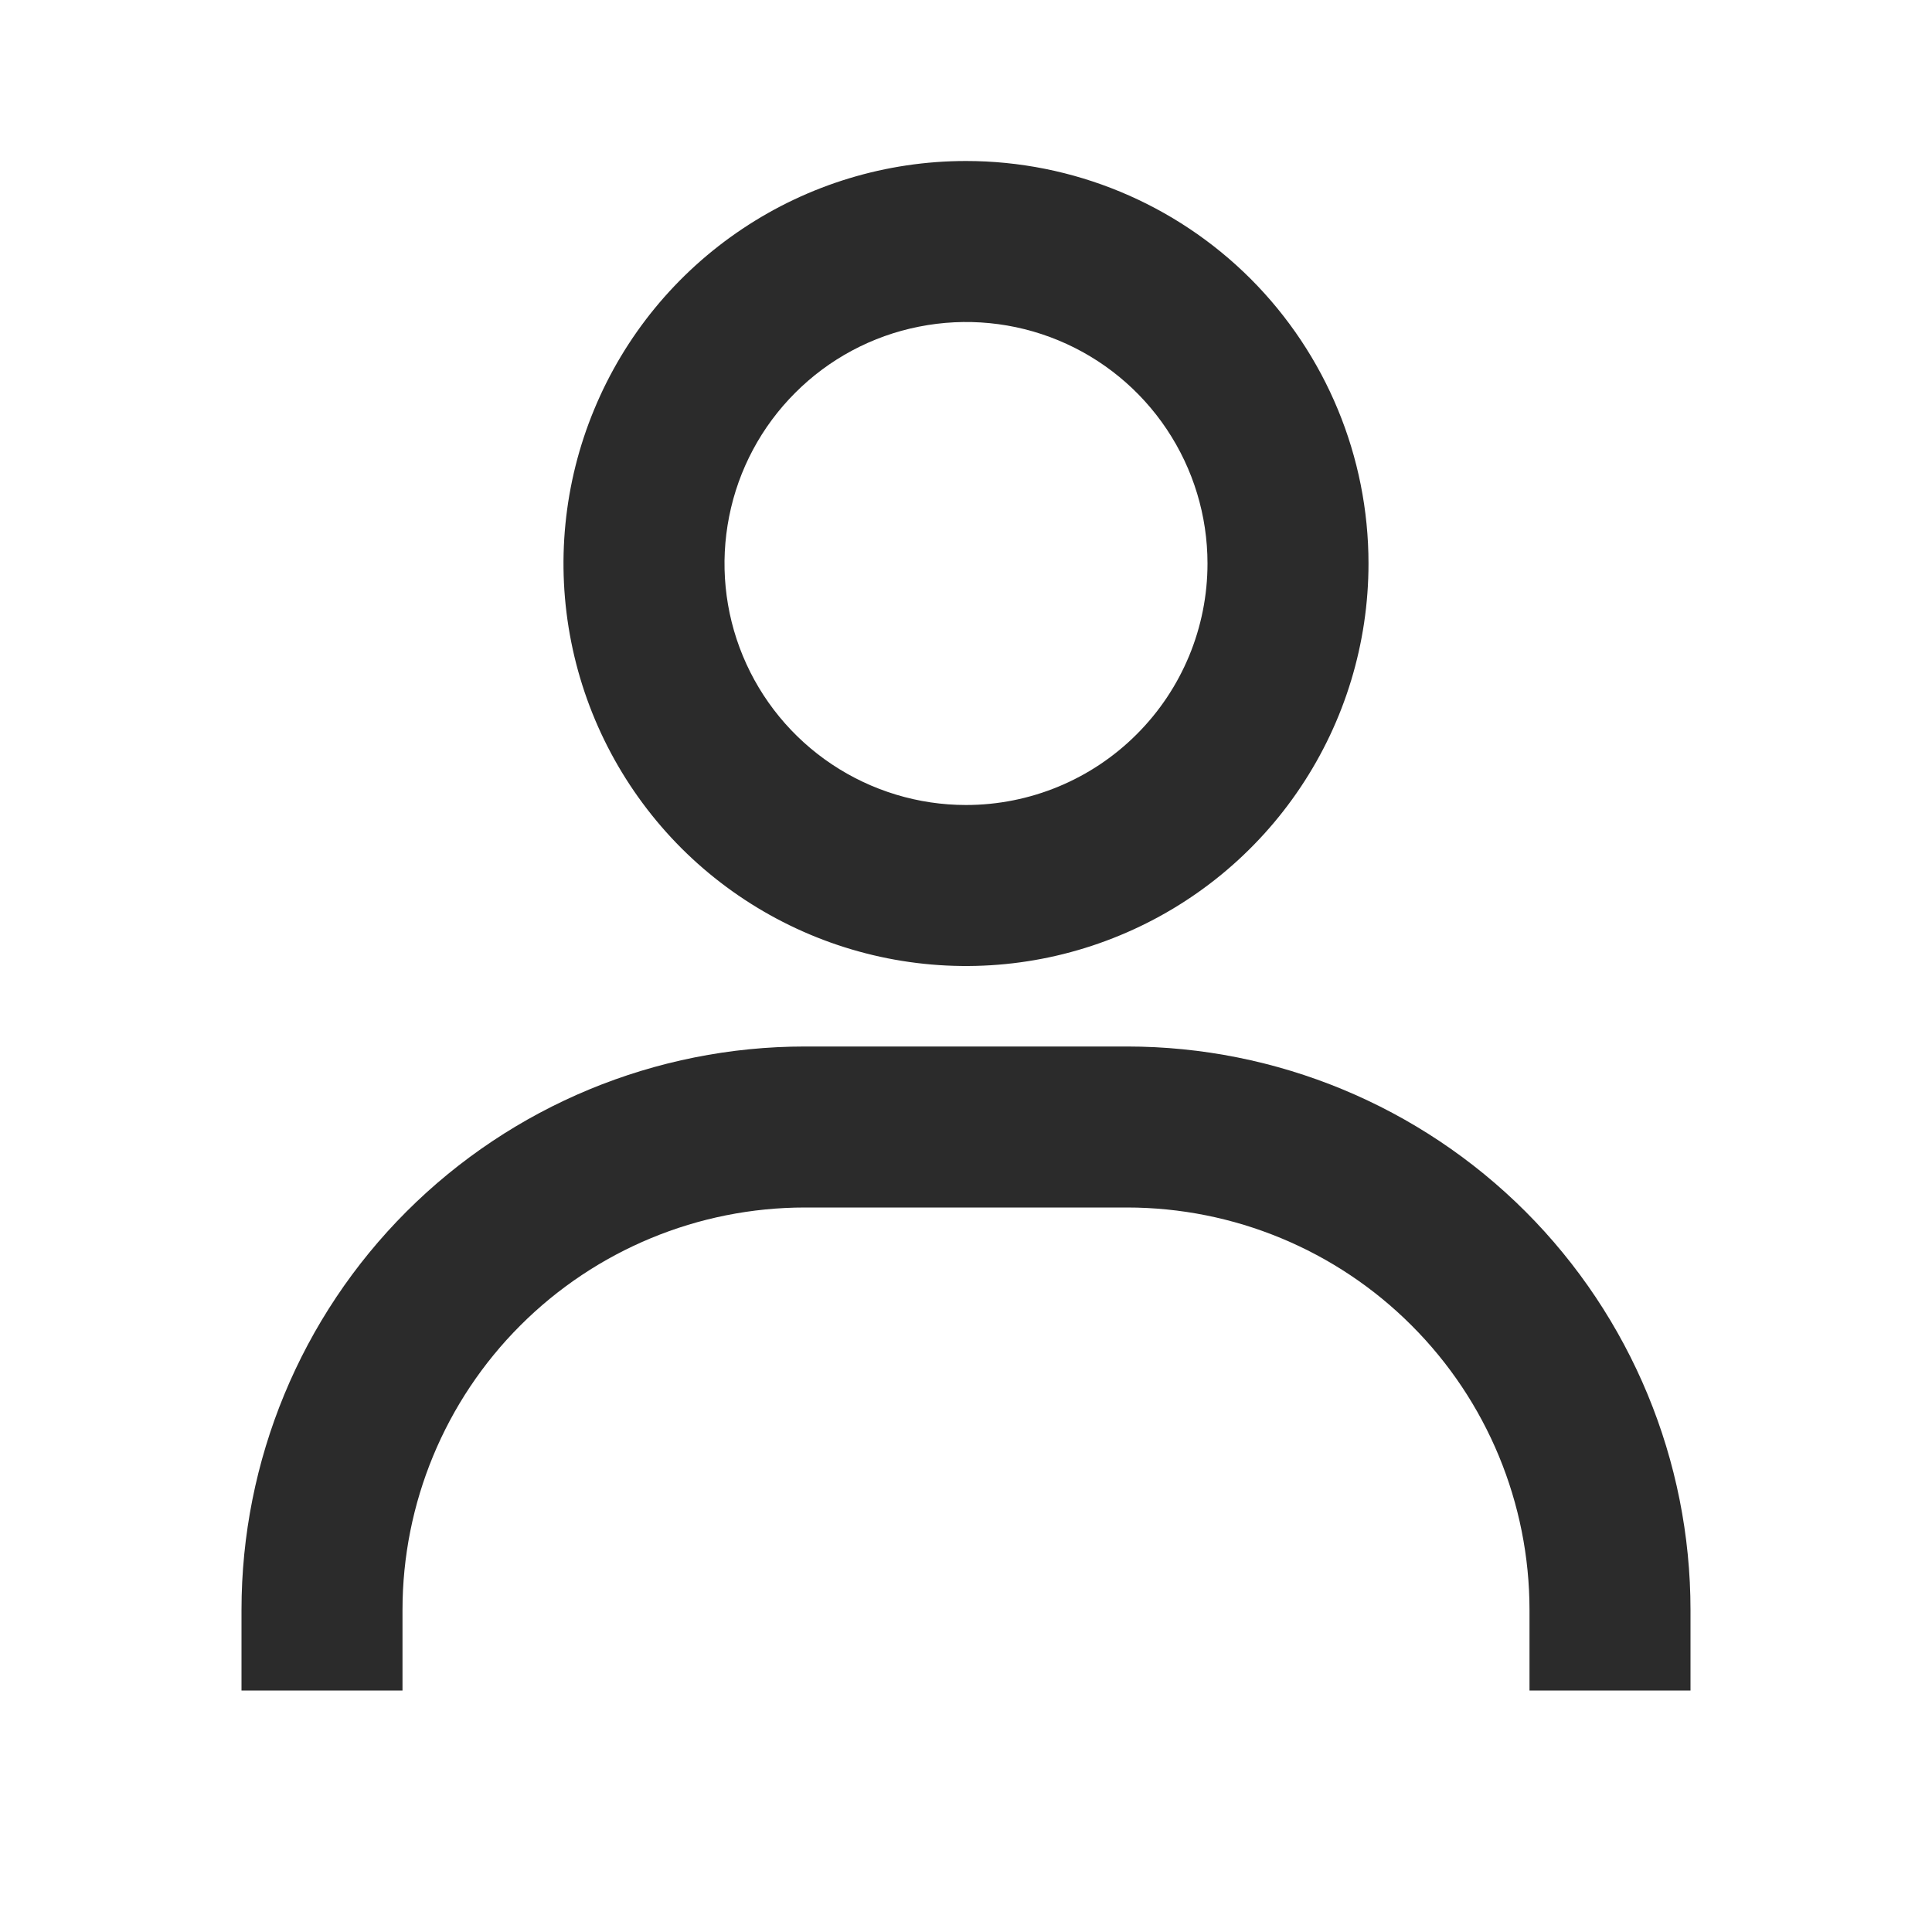
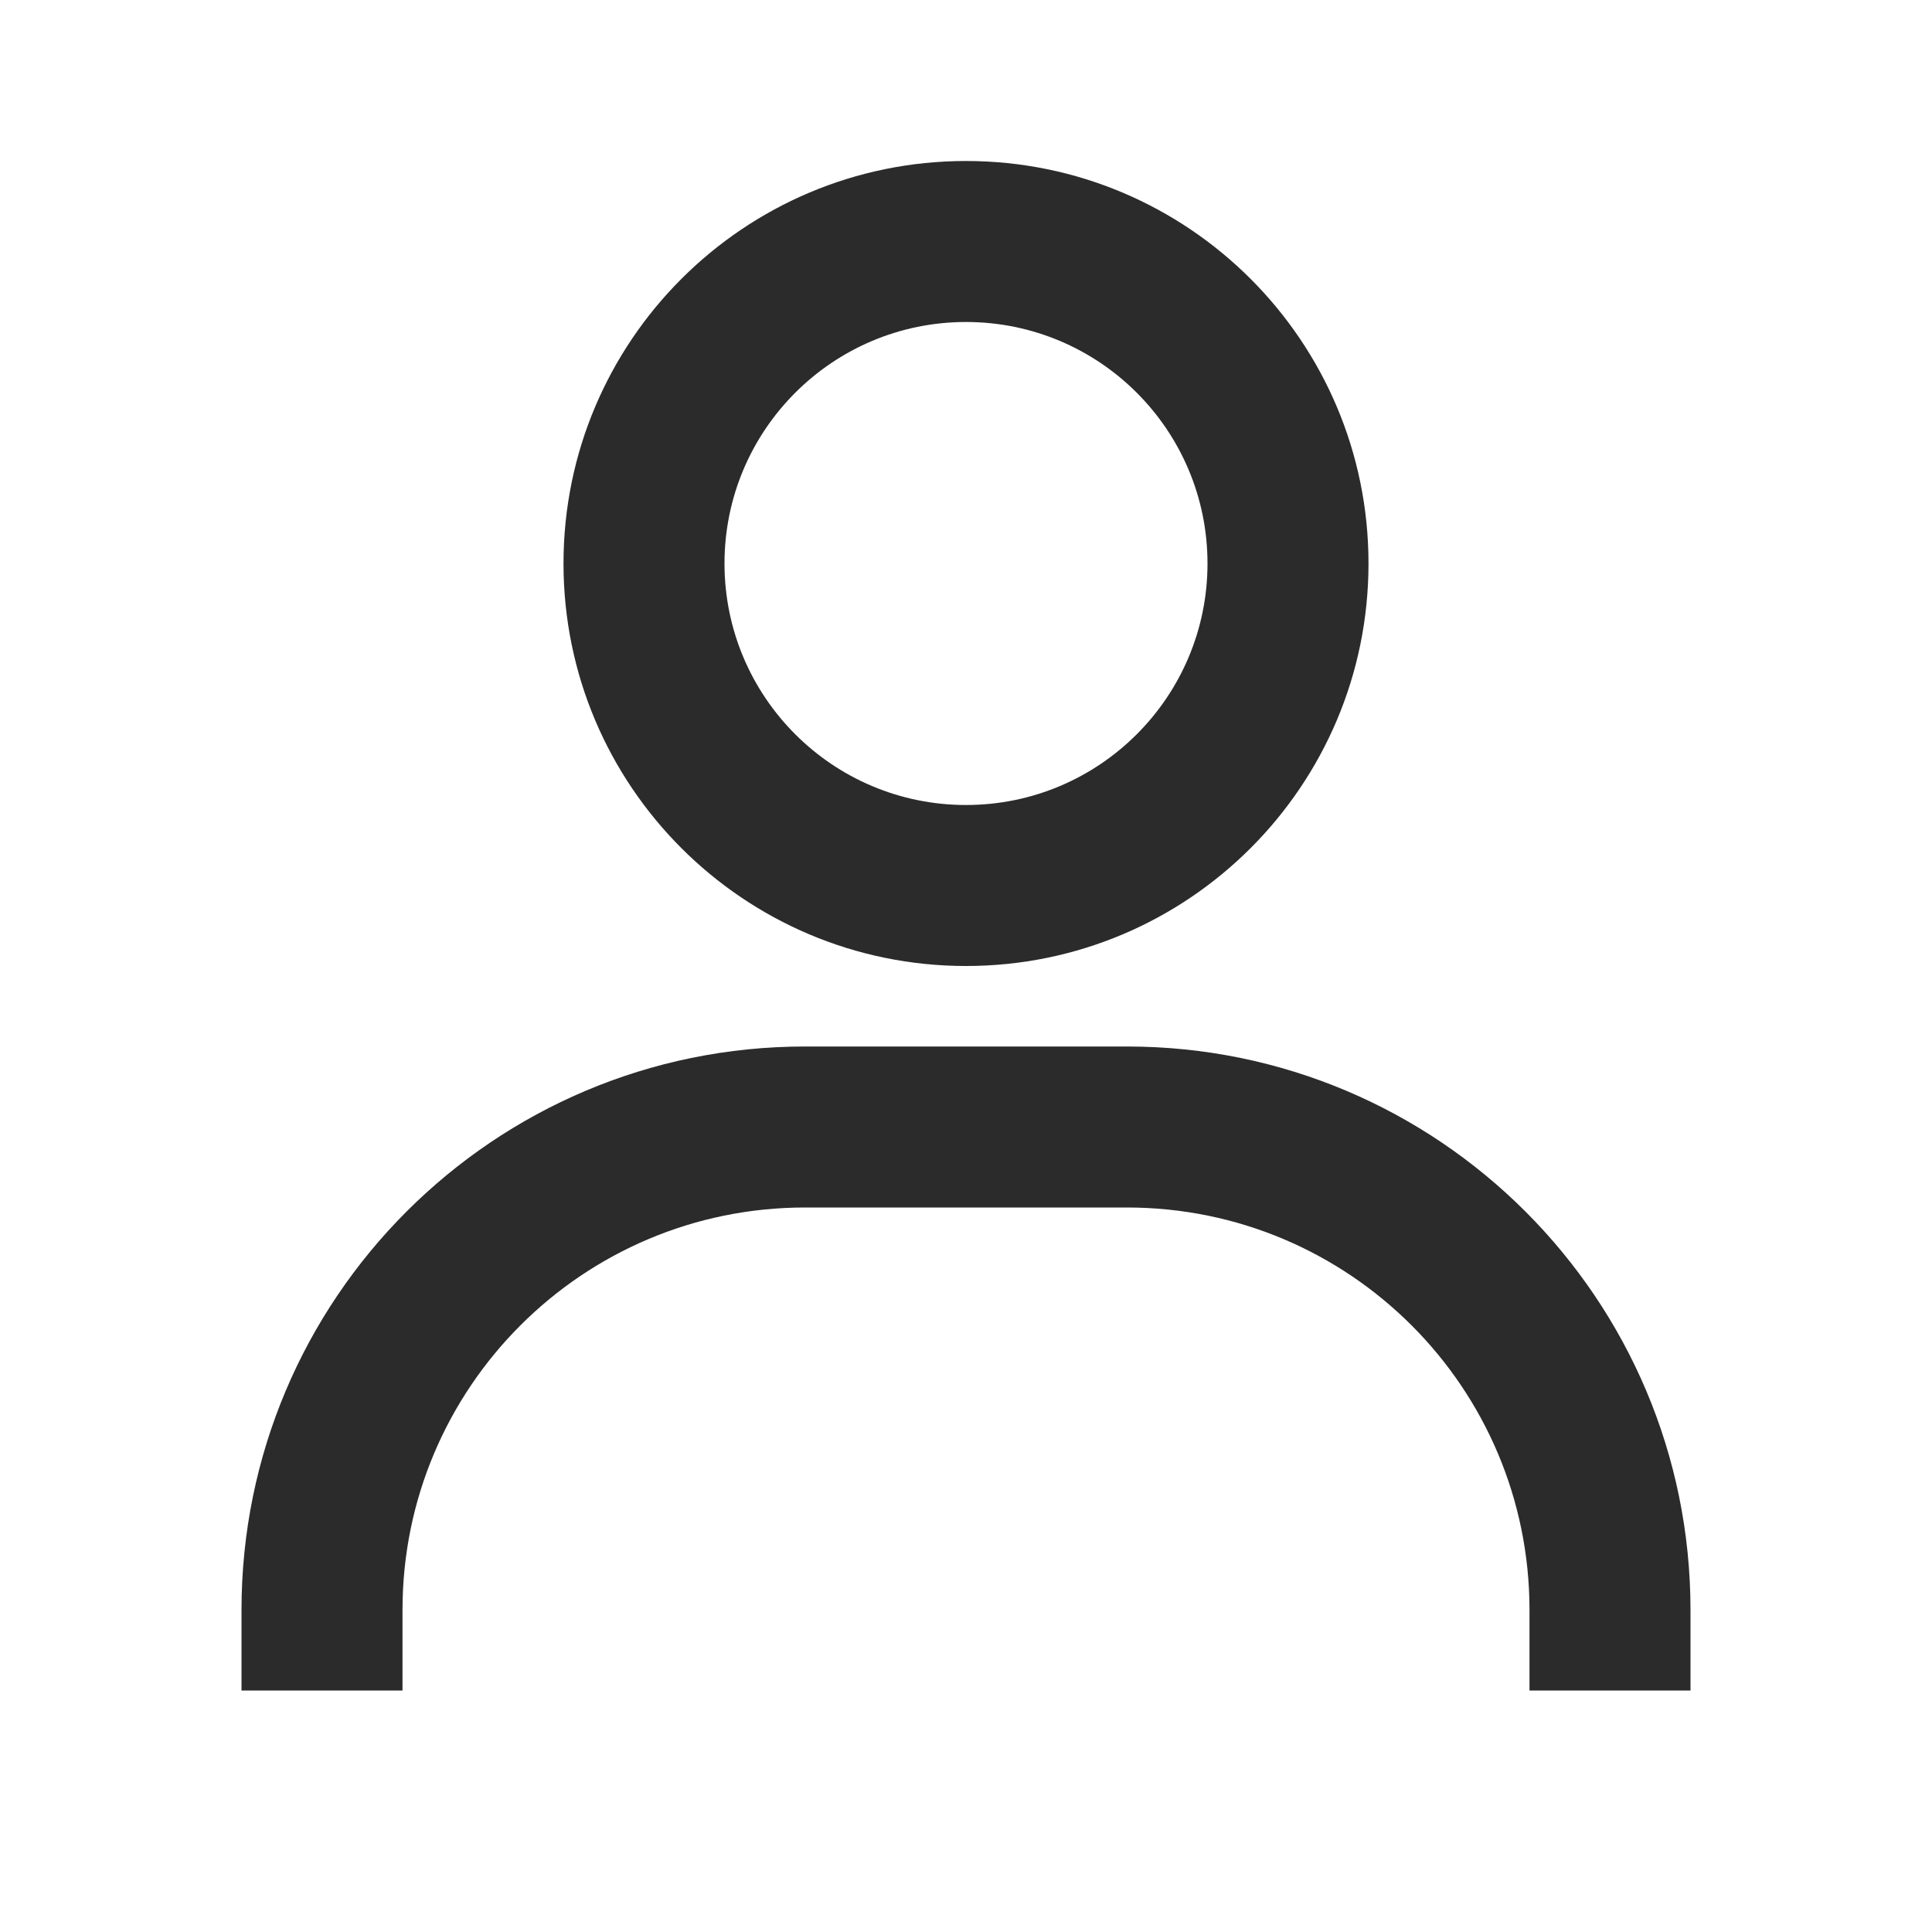
- <svg xmlns="http://www.w3.org/2000/svg" width="24" height="24" viewBox="0 0 24 24" fill="none">
-   <path d="M12 2C11.011 2 10.044 2.293 9.222 2.843C8.4 3.392 7.759 4.173 7.381 5.087C7.002 6 6.903 7.006 7.096 7.975C7.289 8.945 7.765 9.836 8.464 10.536C9.164 11.235 10.055 11.711 11.024 11.904C11.995 12.097 13 11.998 13.913 11.619C14.827 11.241 15.608 10.6 16.157 9.778C16.707 8.956 17 7.989 17 7C17 5.674 16.473 4.402 15.536 3.464C14.598 2.527 13.326 2 12 2ZM12 10C11.407 10 10.827 9.824 10.333 9.494C9.84 9.165 9.455 8.696 9.228 8.148C9.001 7.6 8.942 6.997 9.058 6.415C9.173 5.833 9.459 5.298 9.879 4.879C10.298 4.459 10.833 4.173 11.415 4.058C11.997 3.942 12.6 4.001 13.148 4.228C13.696 4.455 14.165 4.84 14.494 5.333C14.824 5.827 15 6.407 15 7C15 7.796 14.684 8.559 14.121 9.121C13.559 9.684 12.796 10 12 10ZM21 21V20C21 18.143 20.262 16.363 18.95 15.05C17.637 13.738 15.857 13 14 13H10C8.143 13 6.363 13.738 5.05 15.05C3.737 16.363 3 18.143 3 20V21H5V20C5 18.674 5.527 17.402 6.464 16.465C7.402 15.527 8.674 15 10 15H14C15.326 15 16.598 15.527 17.535 16.465C18.473 17.402 19 18.674 19 20V21H21Z" fill="#2B2B2B" />
+ <svg xmlns="http://www.w3.org/2000/svg" width="24" height="24" fill="none">
+   <path d="M12 2a5 5 0 1 0 0 10 5 5 0 0 0 0-10Zm0 8a3 3 0 1 1 0-6 3 3 0 0 1 0 6Zm9 11v-1a7 7 0 0 0-7-7h-4a7 7 0 0 0-7 7v1h2v-1a5 5 0 0 1 5-5h4a5 5 0 0 1 5 5v1h2Z" fill="#2B2B2B" />
</svg>
